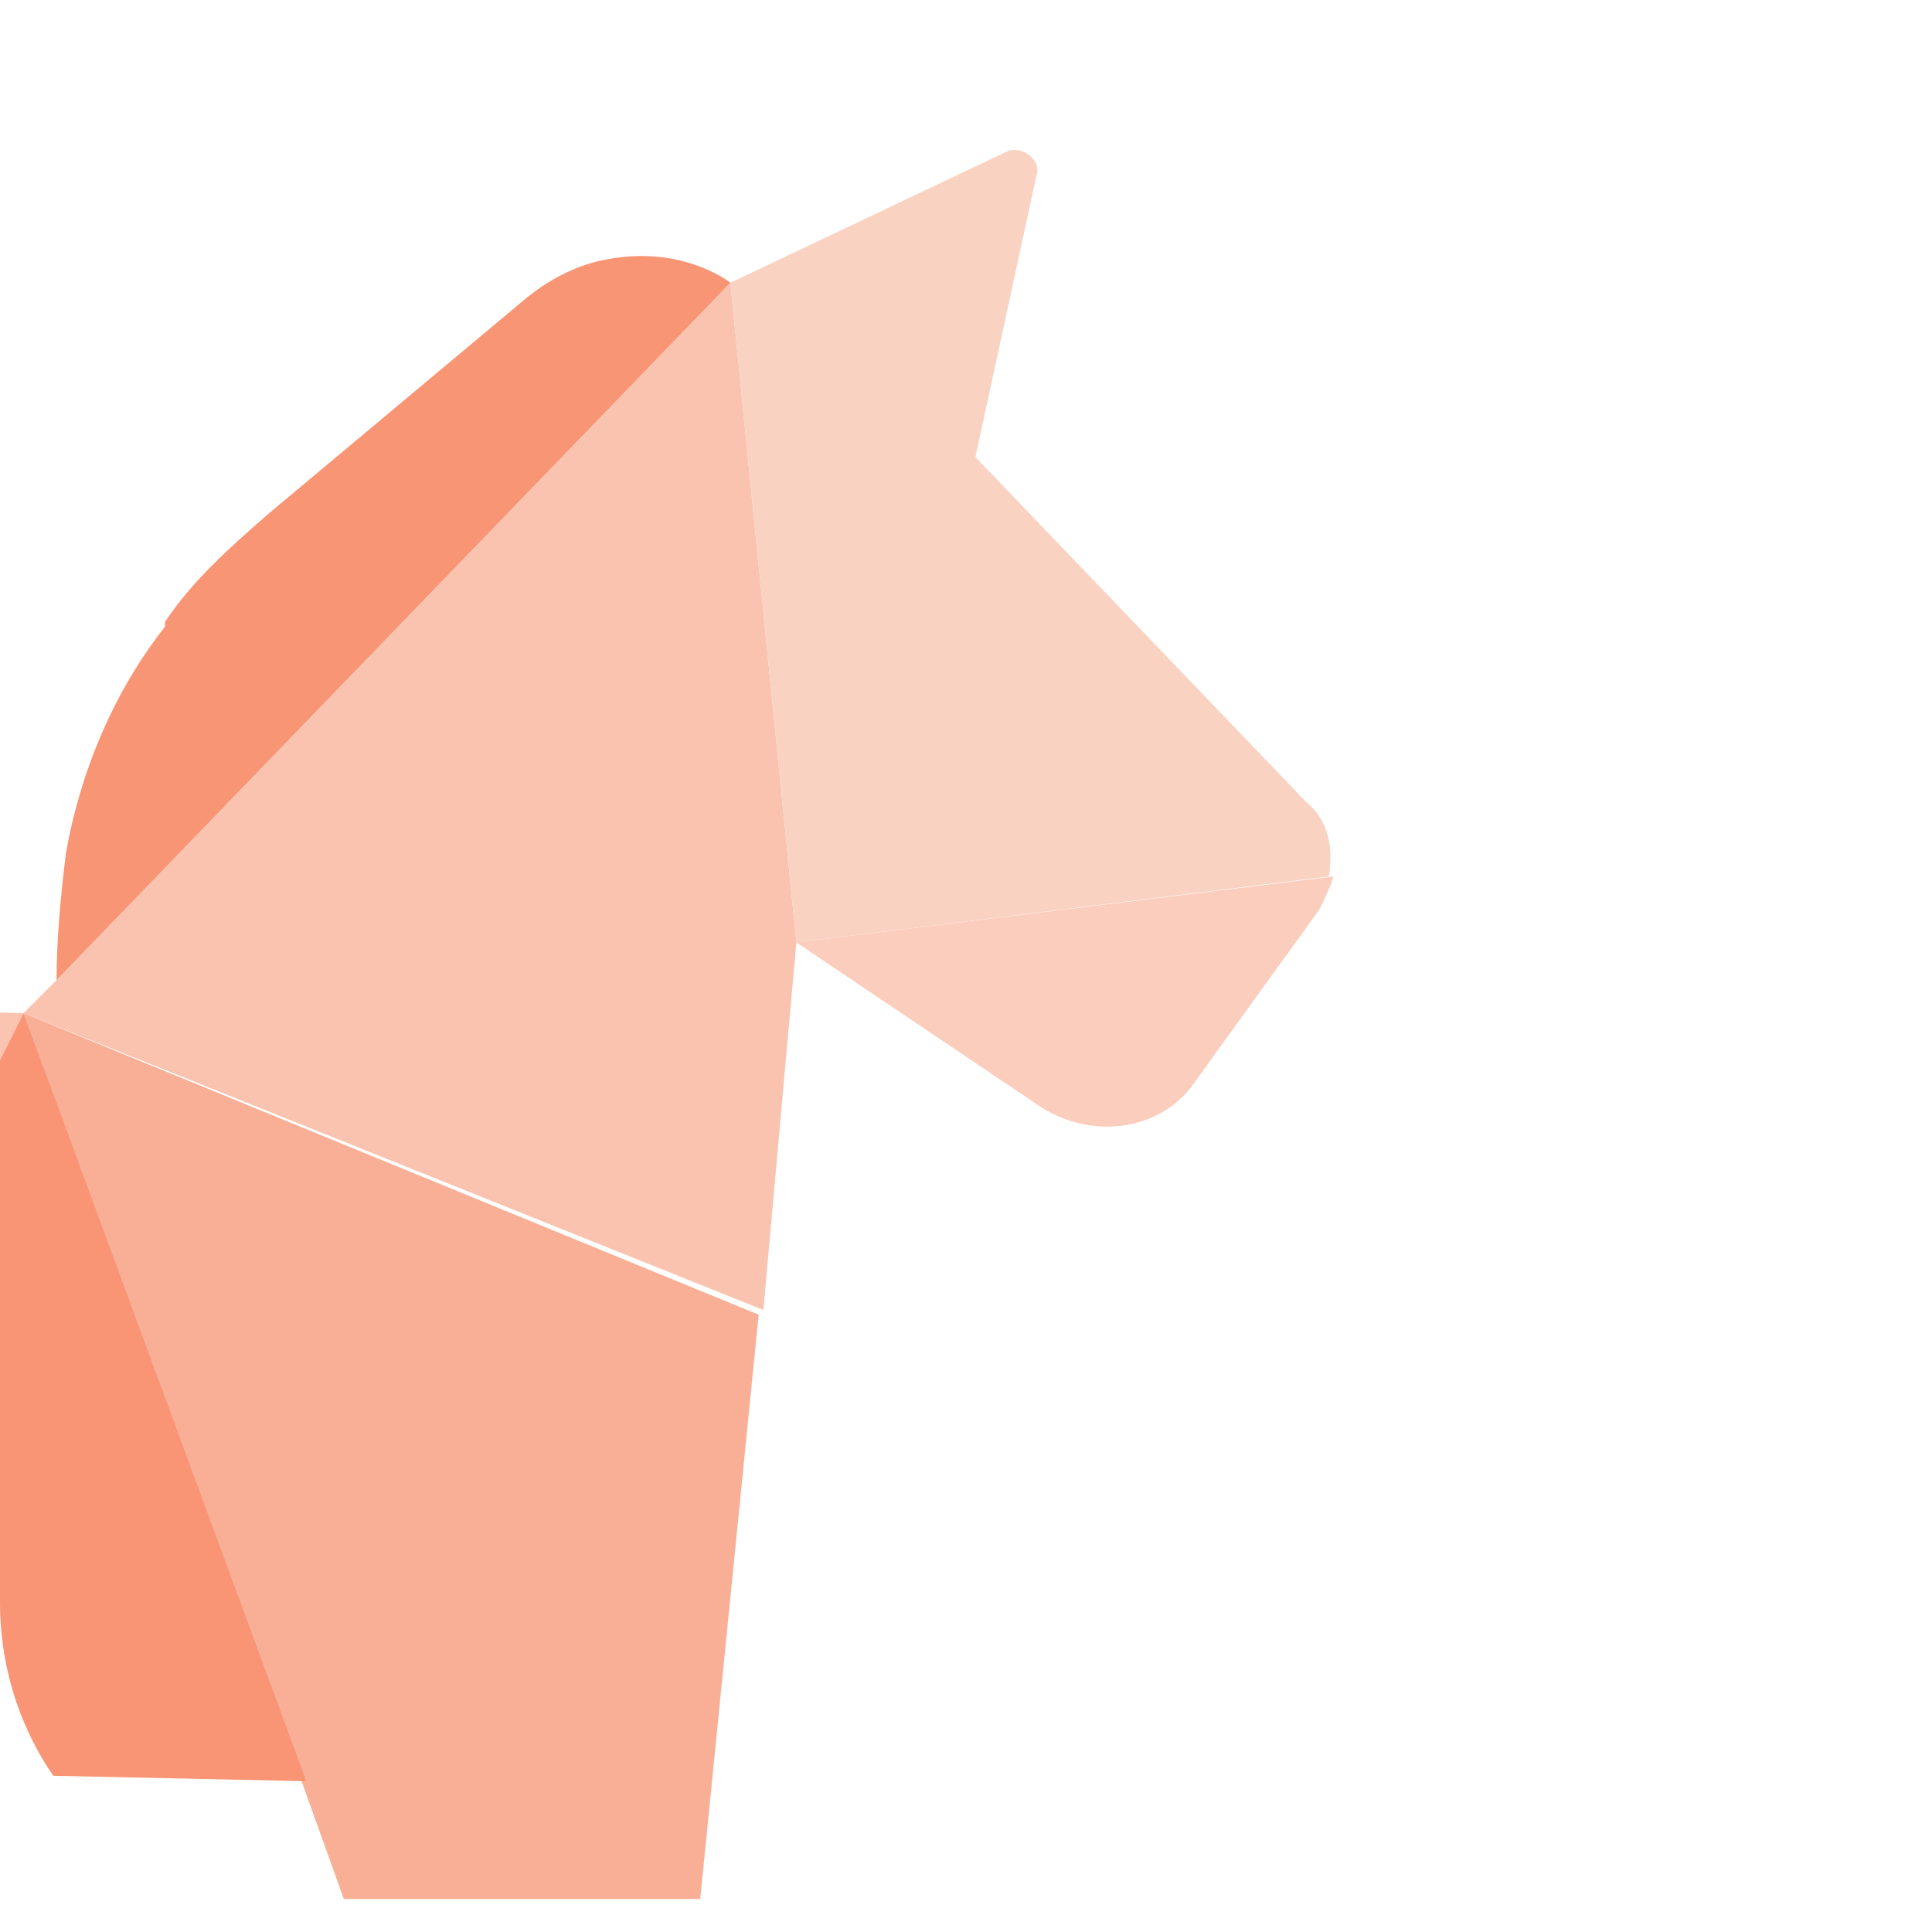
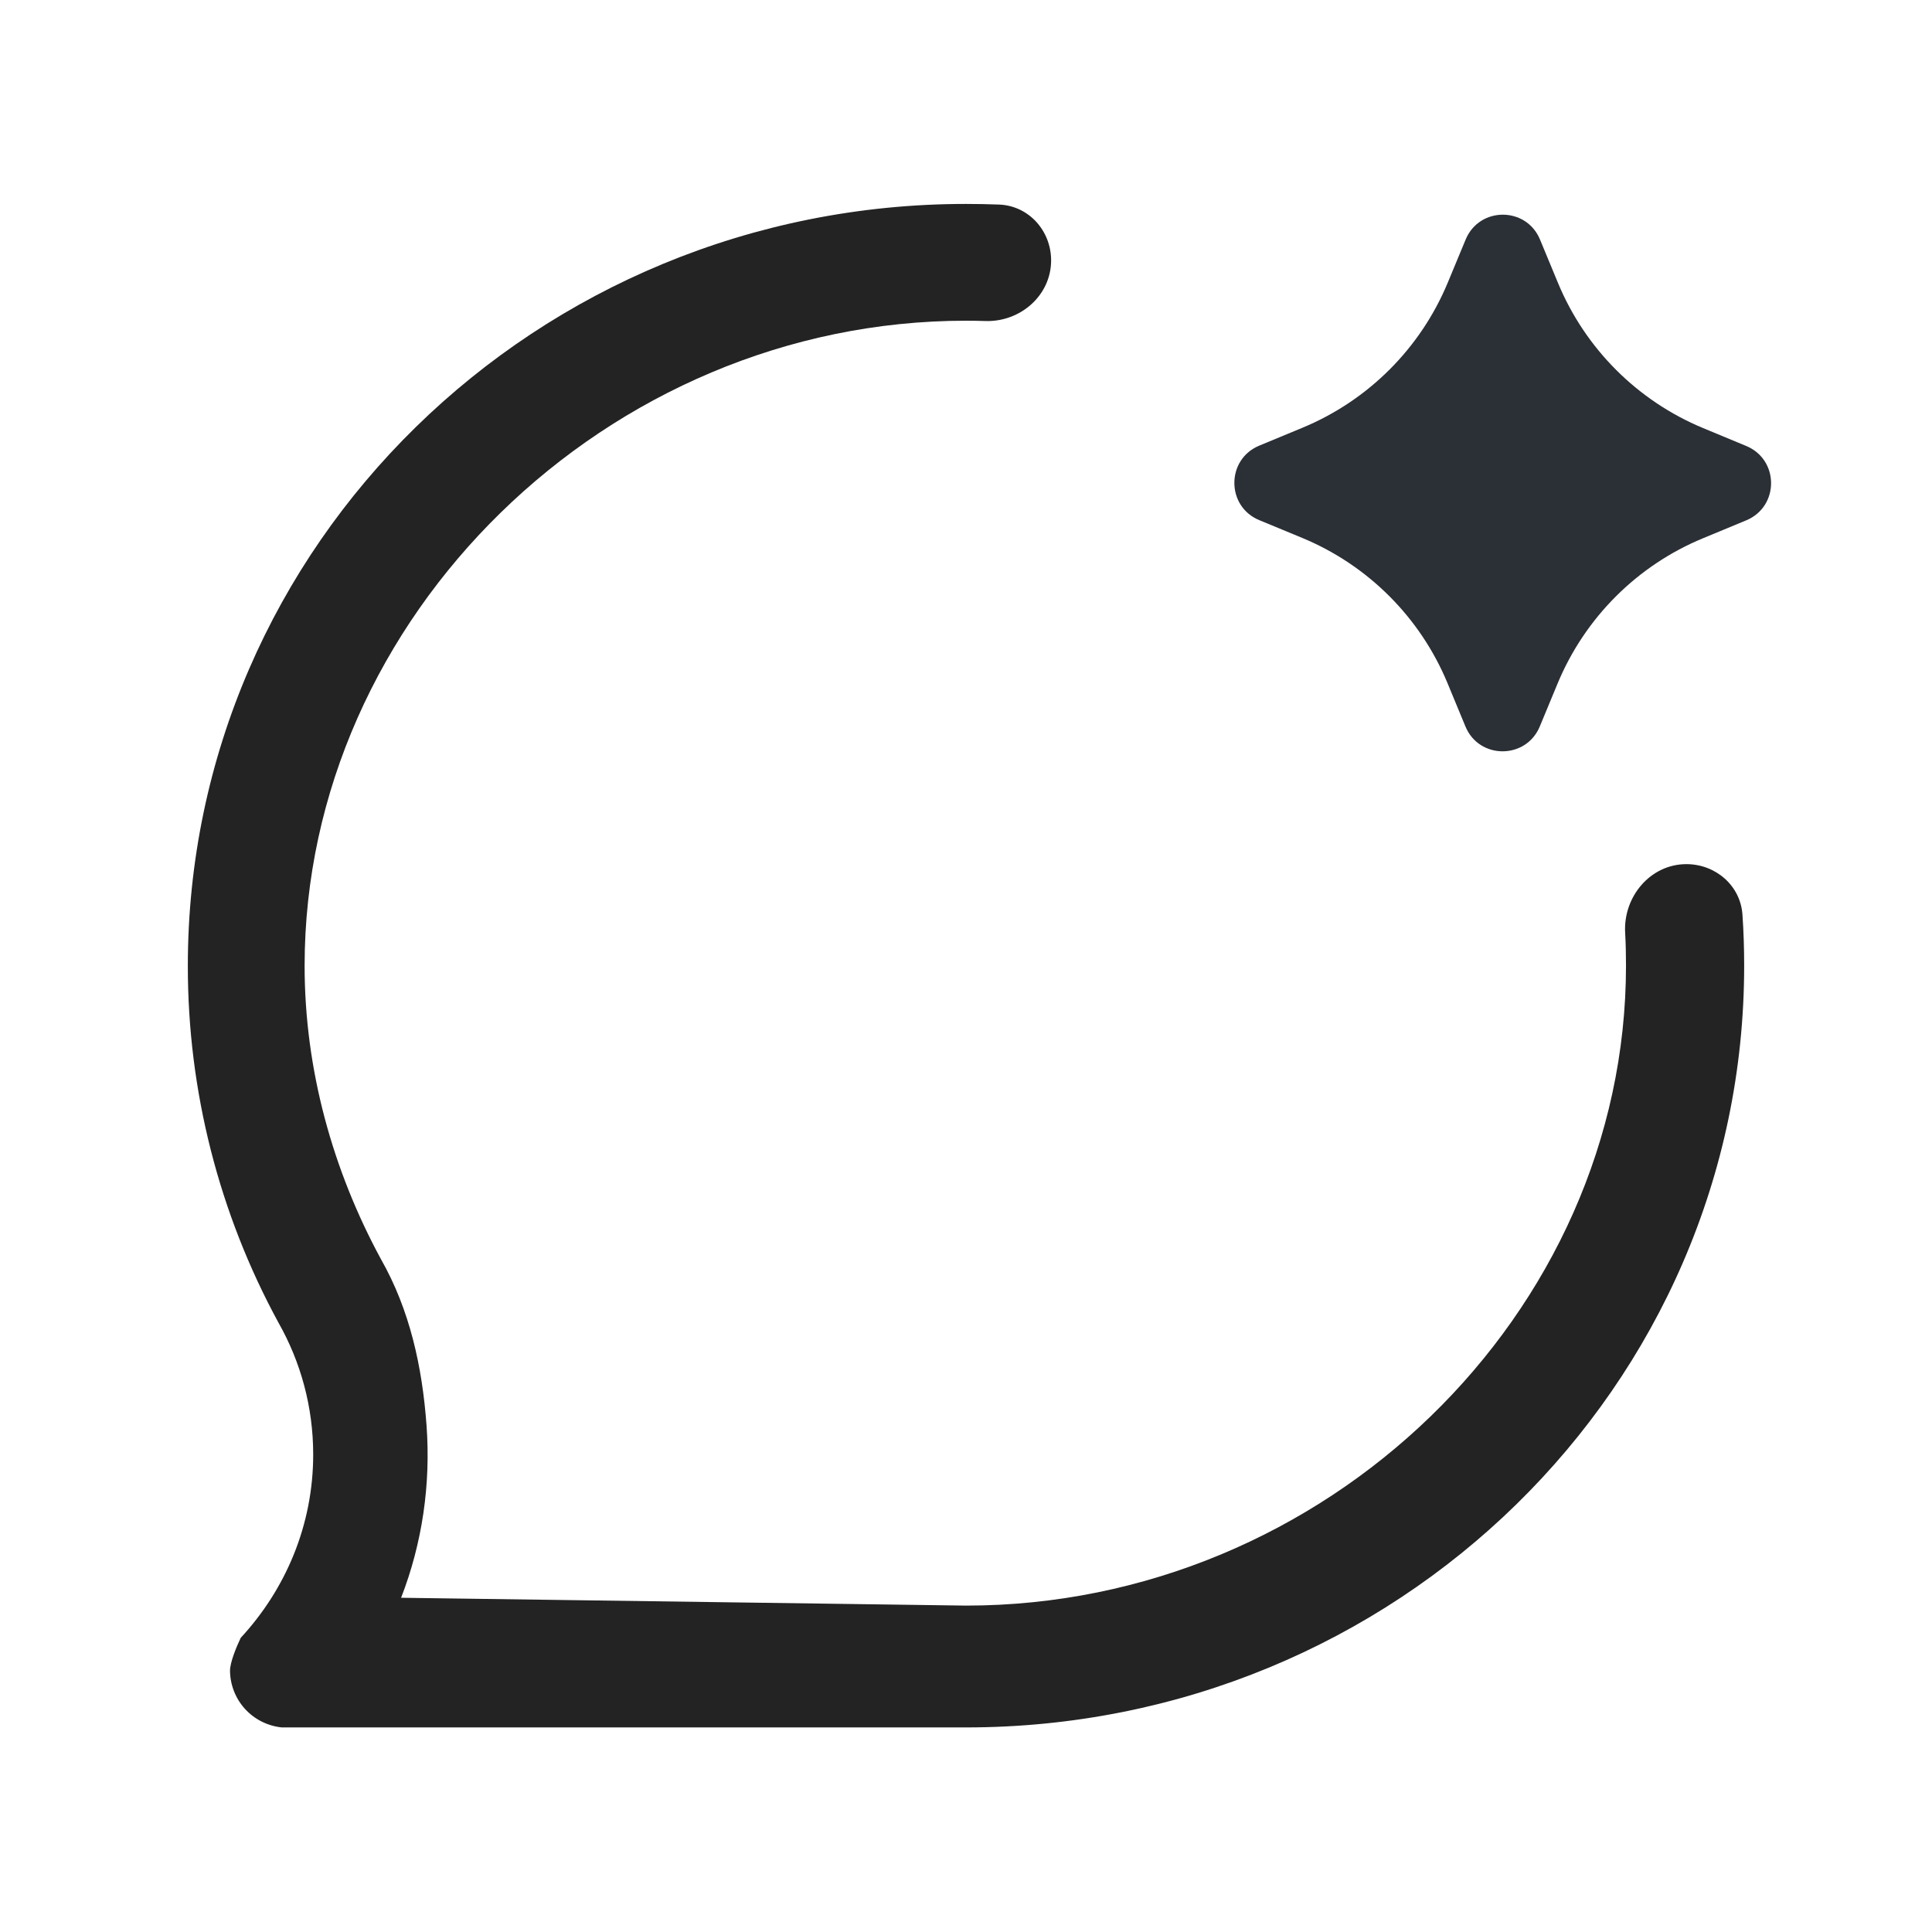
- <svg xmlns="http://www.w3.org/2000/svg" width="18" height="18" viewBox="0 0 41 40">
-   <g clip-path="url(#clip0_pony_logo)">
-     <polygon fill="#FAC3AF" points="0.5,21 16.2,27.3 16.9,19.5 15.5,5.5 1.2,20.3" />
-     <path fill="#F89575" d="M1.2,20.3L15.5,5.5c0,0-1-0.8-2.6-0.5c-0.6,0.1-1.2,0.4-1.7,0.8l-5.5,4.6c-0.8,0.7-1.6,1.4-2.2,2.3 c0,0,0,0,0,0.1c-1.1,1.4-1.8,3.1-2.1,4.8C1.3,18.4,1.2,19.4,1.2,20.3z" />
-     <path fill="#F9D2C1" d="M15.5,5.5l1.4,14l11.3-1.4c0.1-0.6,0-1.2-0.5-1.6l-7-7.3L22,3.2c0.1-0.3-0.3-0.6-0.6-0.5L15.5,5.5z" />
-     <path fill="#FBCDBD" d="M16.9,19.5l5.2,3.5c1.1,0.7,2.6,0.5,3.3-0.6l2.6-3.6c0.1-0.2,0.2-0.4,0.3-0.7L16.9,19.5z" />
-     <path fill="#F9AF96" d="M0.5,21l5.9,16.3l3.3,9.2c0.1,0.3,0.4,0.5,0.7,0.5h3.1c0.4,0,0.7-0.3,0.7-0.6l1.9-19L0.5,21z" />
-     <path fill="#FBC4B0" d="M-18.1,32.7L-7.5,37l8-16l-9.2-0.2c0,0-2,0-4.2,1.1c-1,0.5-2.1,1.2-2.9,2.2c-0.7,0.8-1.3,1.8-1.7,3 C-17.6,27.2-18.4,29.8-18.1,32.7z" />
-     <path fill="#F89575" d="M-18.1,32.7C-18.1,32.7-18.1,32.7-18.1,32.7l1.5,13.8c0,0.3,0.3,0.5,0.6,0.5h3.1c0.2,0,0.4-0.1,0.5-0.3 l4.8-9.6L-18.1,32.7z" />
-     <polygon fill="#F99575" points="-7.5,37 6.5,37.3 0.5,21" />
-     <path fill="#F89575" d="M-22.9,22.7l7.1,1.4c0.9-1,1.9-1.7,2.9-2.2c-0.6-1.1-2.8-4.7-9.2-5c-0.2,0-0.3,0.1-0.4,0.3l-0.7,5.1 C-23.2,22.5-23.1,22.7-22.9,22.7z" />
-   </g>
-   <defs>
-     <clipPath id="clip0_pony_logo">
-       <path d="M39.7,6.6v26.9c0,3.5-2.7,6.3-5.9,6.3H6C2.7,39.8,0,37,0,33.5V6.6C0,3.1,2.7,0.3,6,0.3h27.8 C37,0.3,39.7,3.1,39.7,6.6z" />
-     </clipPath>
-   </defs>
+ <svg xmlns="http://www.w3.org/2000/svg" width="18" height="18" viewBox="0 0 18 18" fill="none">
+   <path d="M9.793 2.426C9.793 2.151 9.586 1.918 9.311 1.906C9.208 1.902 9.104 1.9 9 1.9C4.997 1.9 1.75 5.078 1.75 8.998C1.749 10.16 2.039 11.303 2.595 12.324C2.801 12.688 2.918 13.107 2.918 13.551C2.918 14.208 2.662 14.806 2.243 15.259C2.202 15.344 2.143 15.489 2.143 15.565C2.144 15.697 2.194 15.824 2.282 15.921C2.371 16.019 2.493 16.08 2.624 16.094H9C13.006 16.094 16.25 12.918 16.25 8.997C16.25 8.837 16.245 8.679 16.234 8.522C16.216 8.251 15.984 8.051 15.712 8.051V8.051C15.376 8.051 15.123 8.354 15.141 8.689C15.147 8.791 15.149 8.894 15.149 8.997C15.149 12.245 12.344 14.959 9 14.959L3.737 14.886C3.935 14.376 4.014 13.827 3.974 13.281C3.934 12.735 3.819 12.205 3.548 11.729C3.102 10.906 2.838 9.969 2.838 8.998C2.838 5.751 5.658 2.988 9 2.988C9.061 2.988 9.121 2.989 9.181 2.991C9.507 3.001 9.793 2.752 9.793 2.426V2.426Z" fill="#232323" />
+   <path d="M13.655 2.232C13.783 1.923 14.22 1.923 14.348 2.232L14.515 2.635C14.769 3.248 15.256 3.735 15.869 3.989L16.269 4.155C16.578 4.283 16.578 4.72 16.269 4.848L15.866 5.015C15.252 5.269 14.765 5.757 14.511 6.37L14.346 6.768C14.218 7.077 13.78 7.077 13.653 6.768L13.487 6.367C13.233 5.753 12.745 5.265 12.131 5.011L11.732 4.846C11.423 4.718 11.423 4.28 11.732 4.152L12.135 3.985C12.748 3.731 13.235 3.244 13.489 2.632L13.655 2.232Z" fill="#2B2F36" />
</svg>
